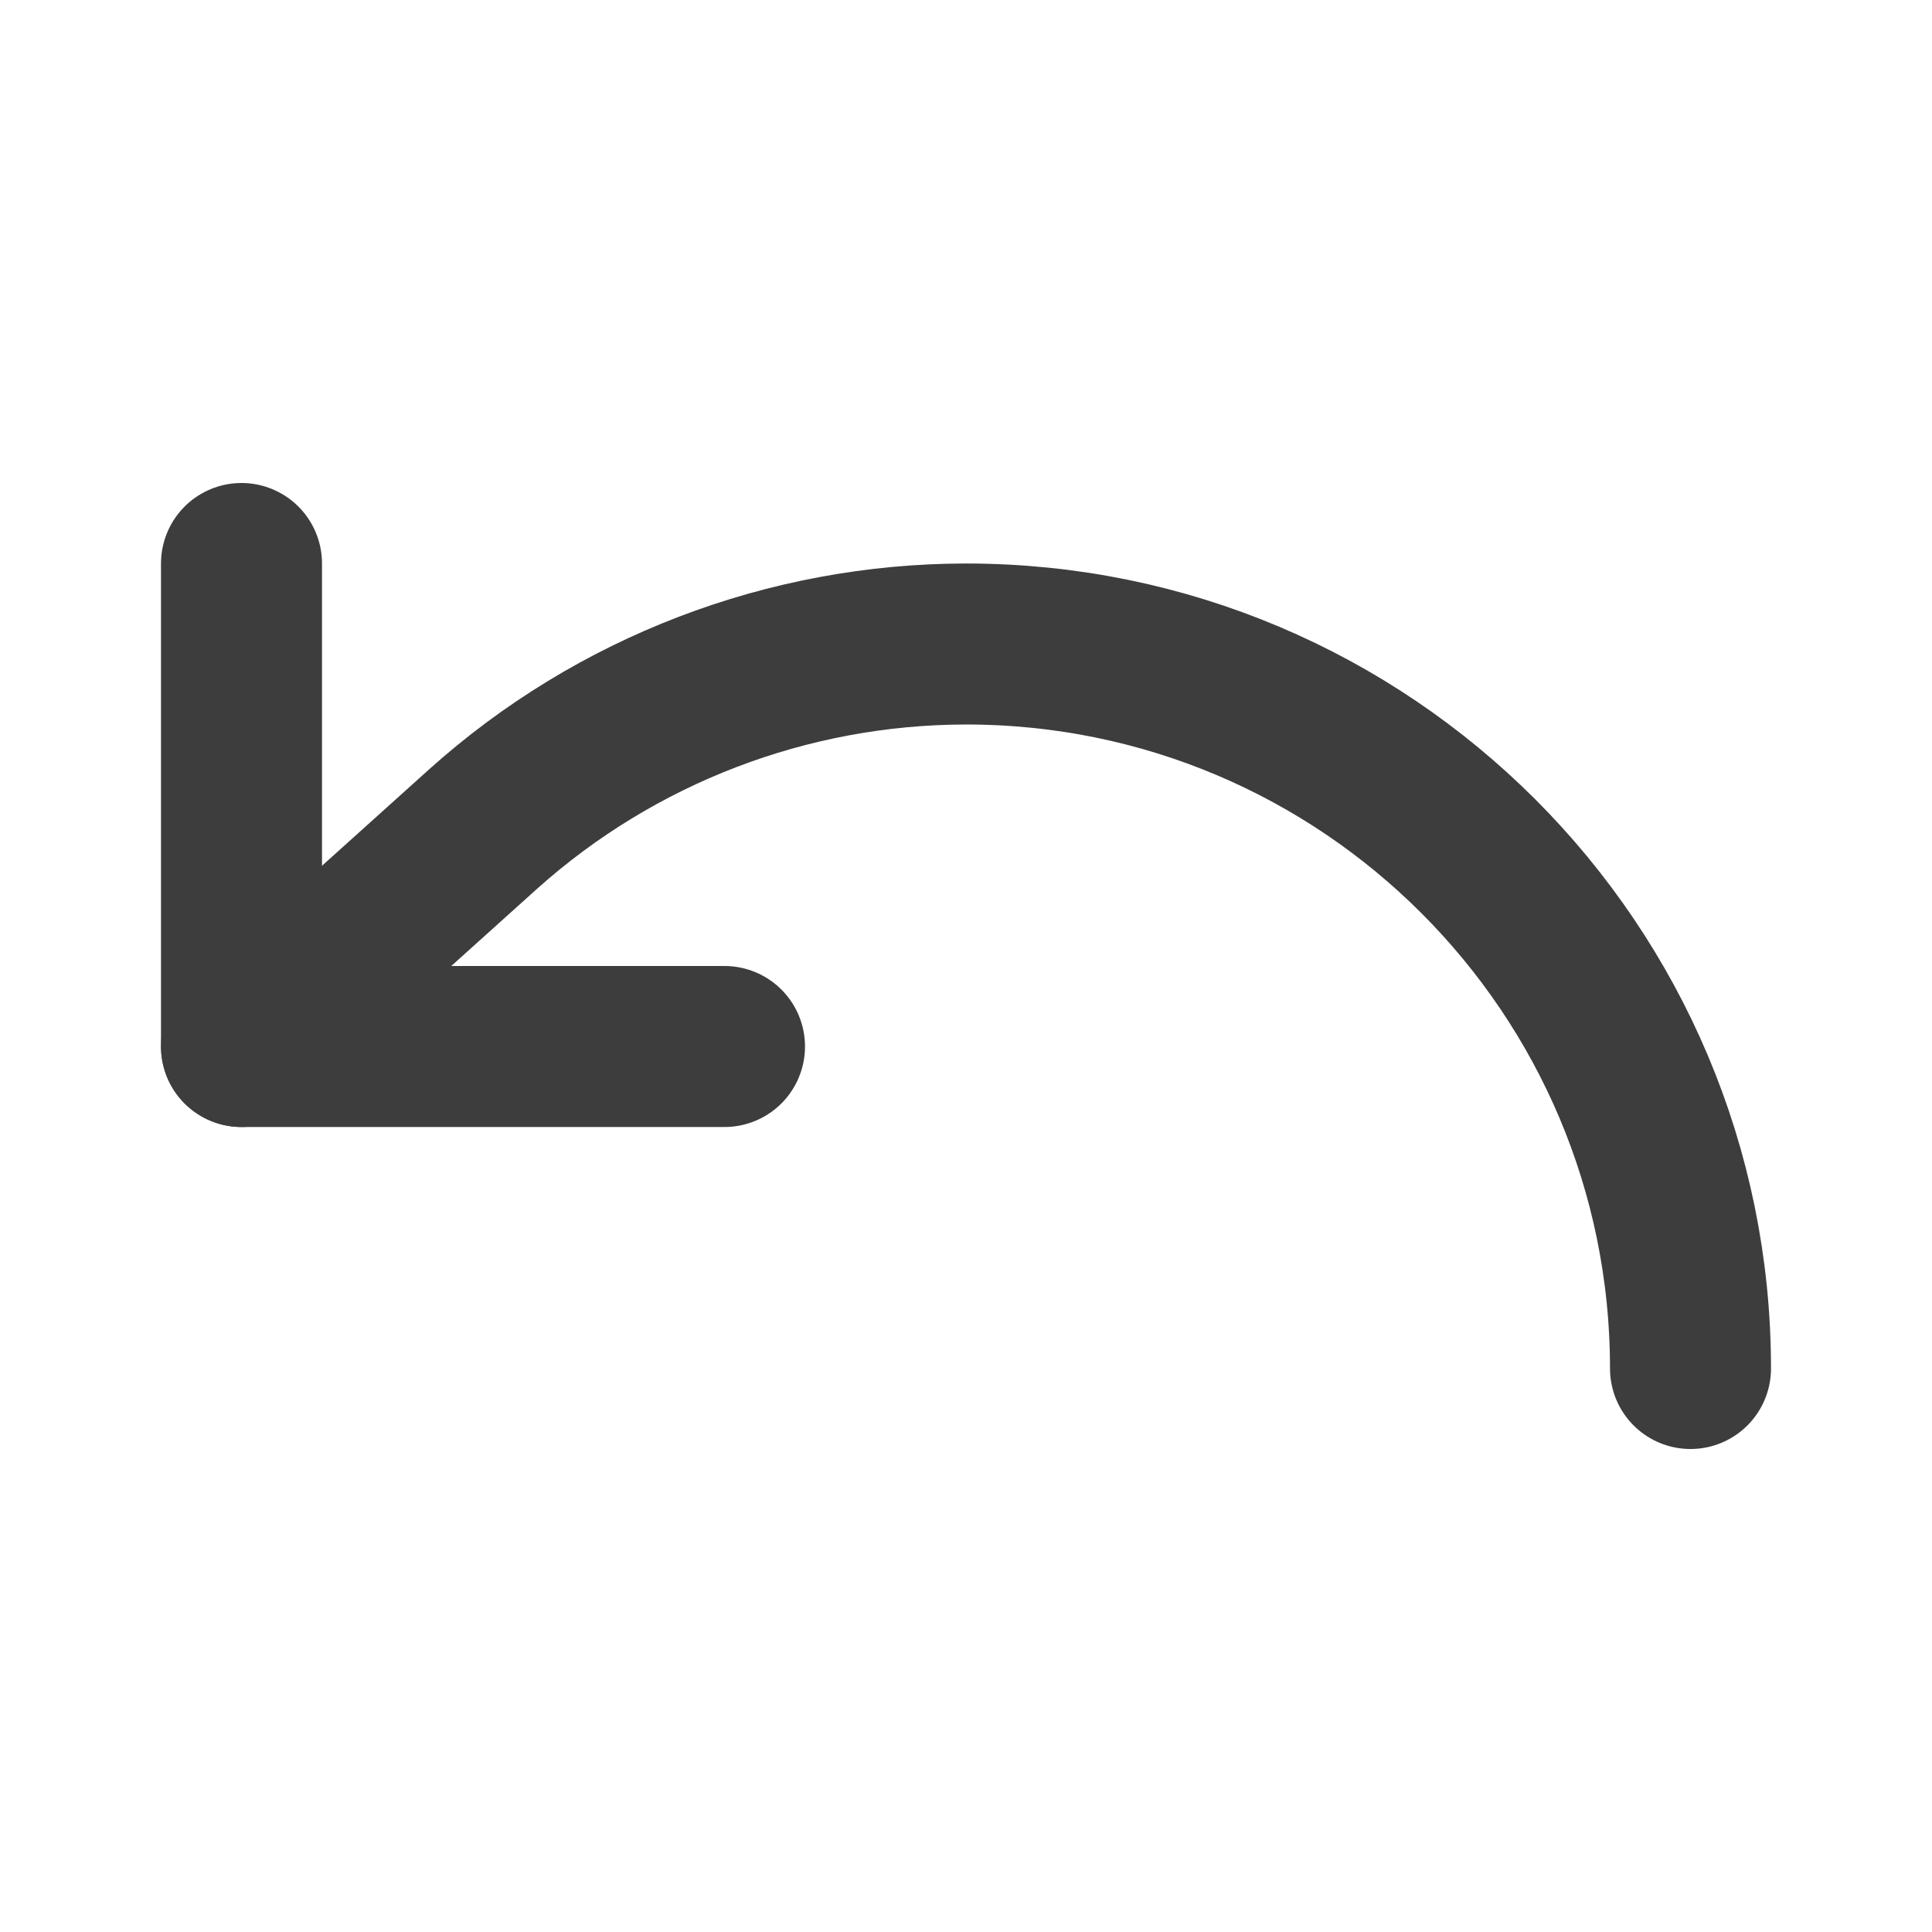
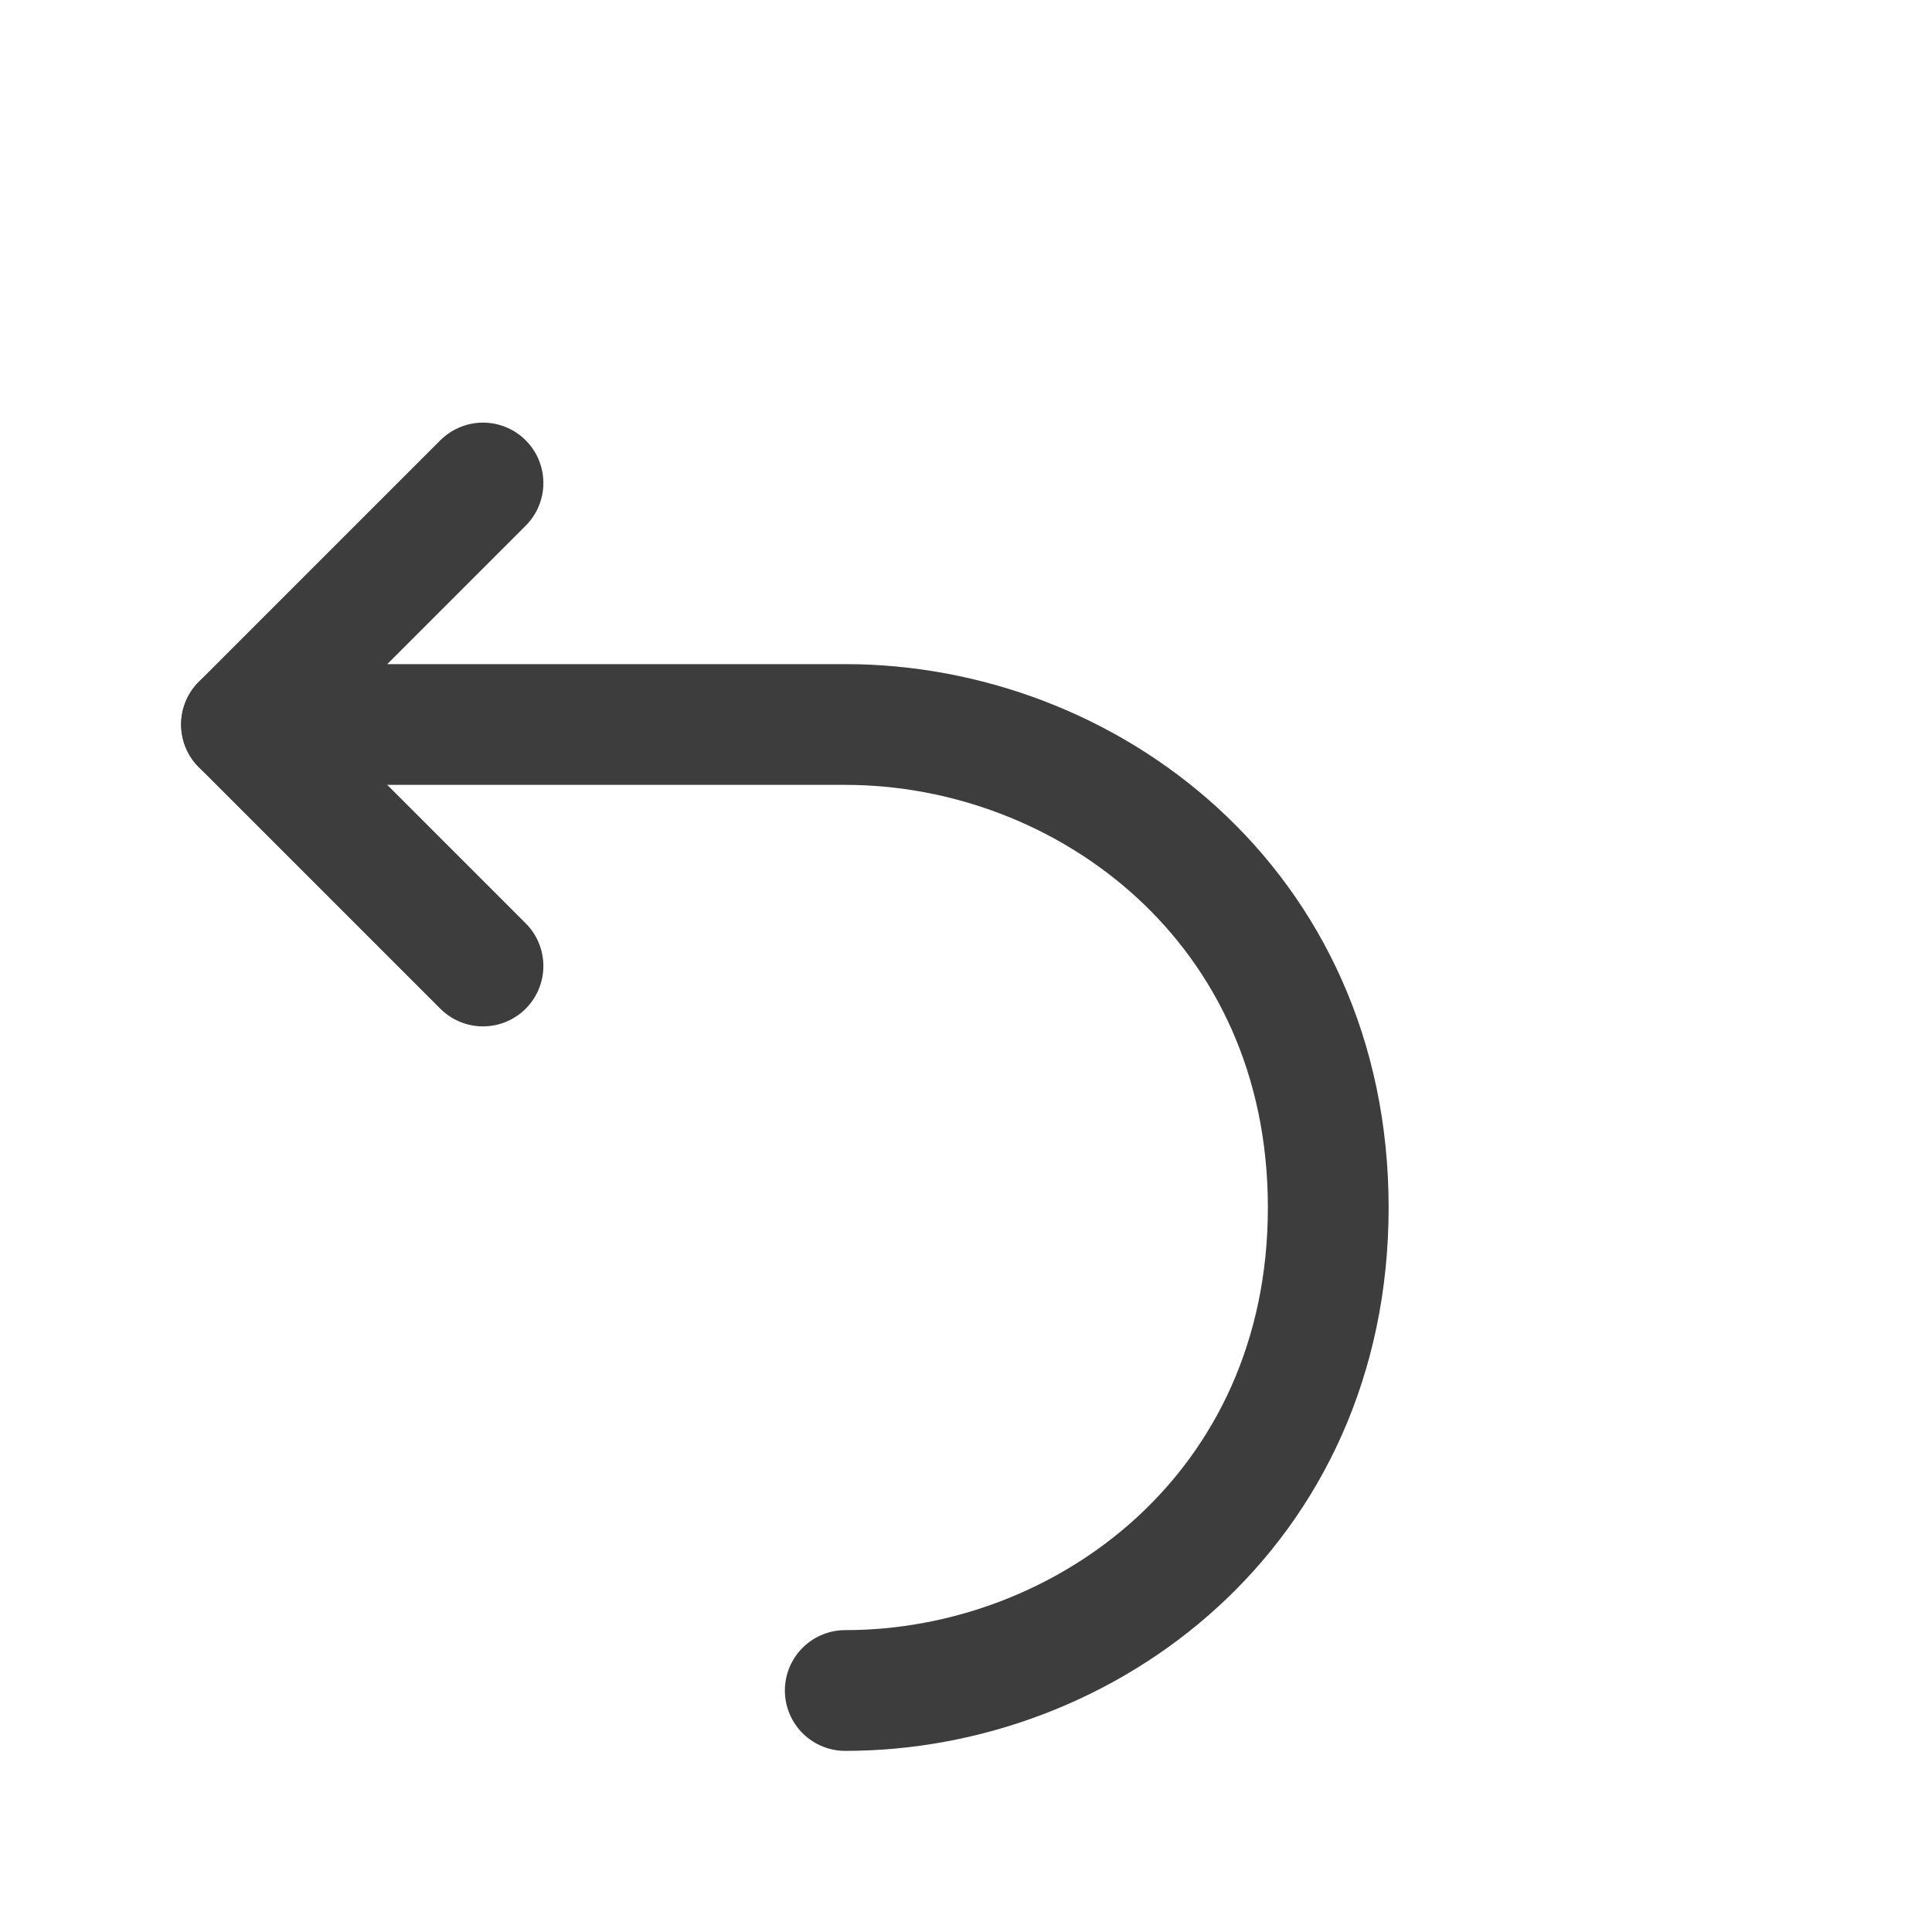
- <svg xmlns="http://www.w3.org/2000/svg" width="24" height="24" viewBox="0 0 24 24" fill="none" stroke="#3d3d3d" stroke-width="2" stroke-linecap="round" stroke-linejoin="round">
-   <path d="M3 7v6h6" />
-   <path d="M21 17a9 9 0 0 0-9-9 9 9 0 0 0-6 2.3L3 13" />
+ <svg xmlns="http://www.w3.org/2000/svg" width="32" height="32" viewBox="0 0 32 32" fill="none">
+   <path d="M8 8L4 12L8 16" stroke="#3d3d3d" stroke-width="2" stroke-linecap="round" stroke-linejoin="round" fill="none" />
+   <path d="M4 12L14 12C18 12 22 15 22 20C22 25 18 28 14 28" stroke="#3d3d3d" stroke-width="2" stroke-linecap="round" fill="none" />
</svg>
